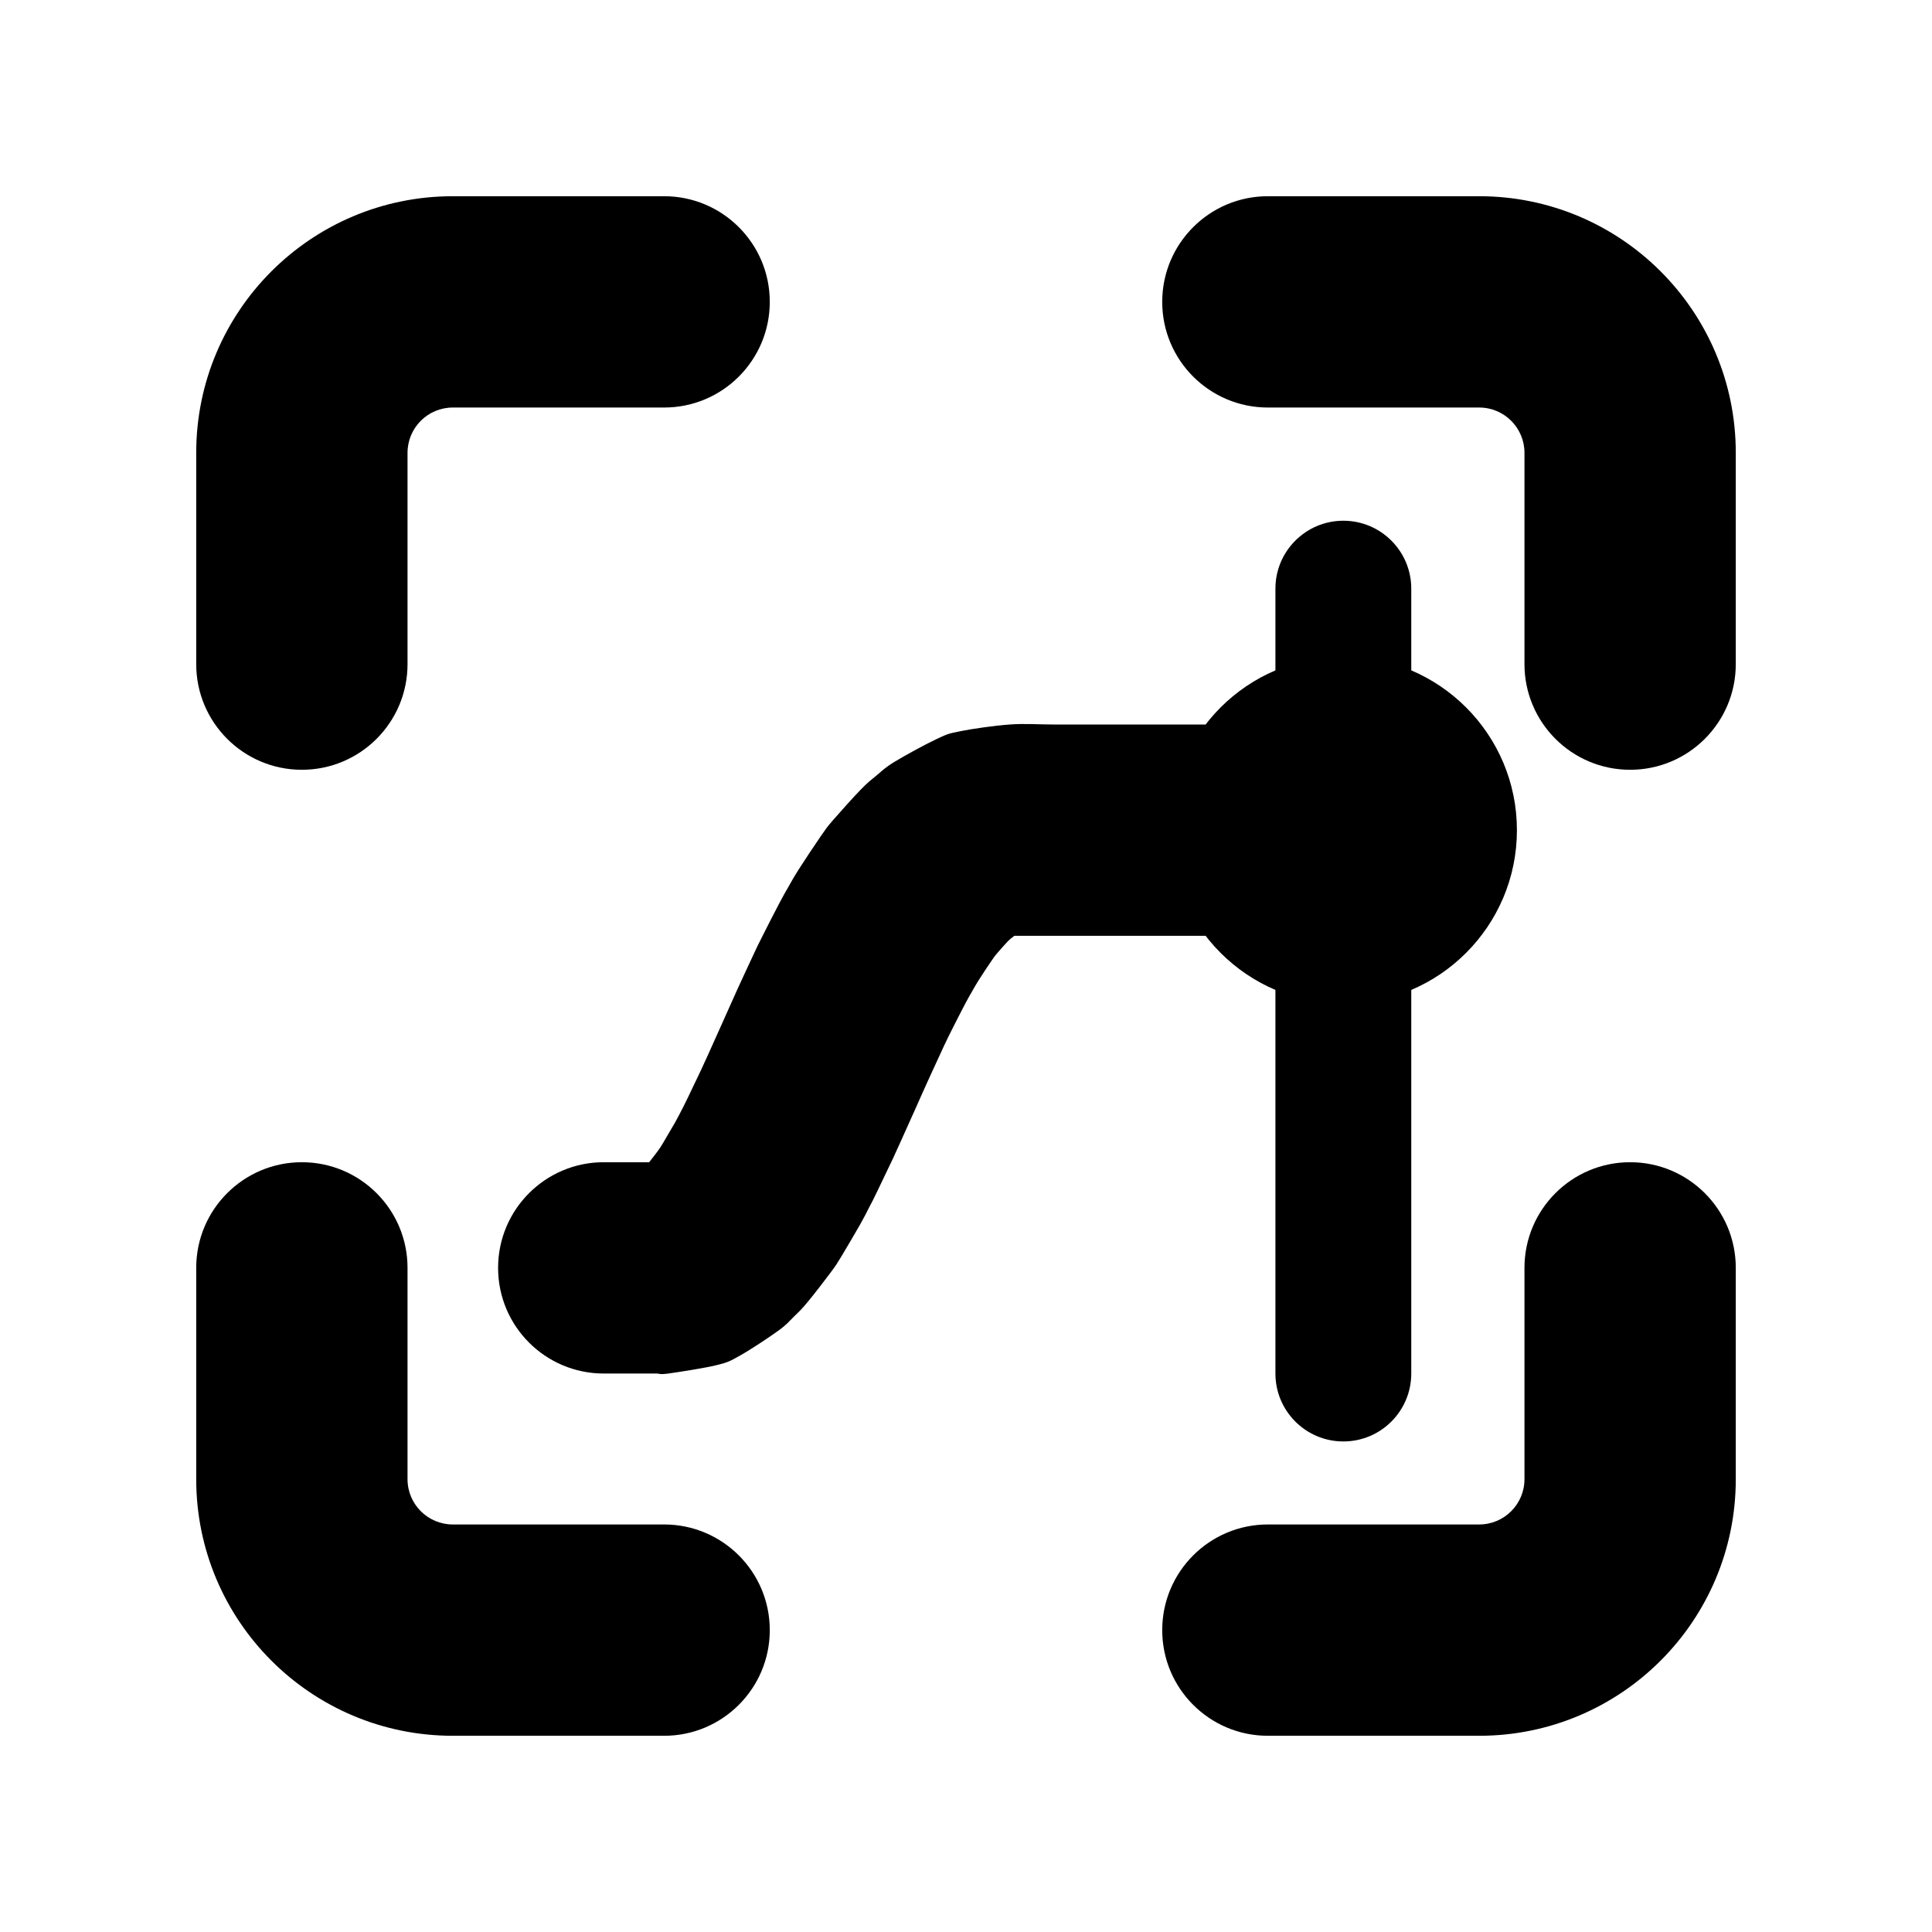
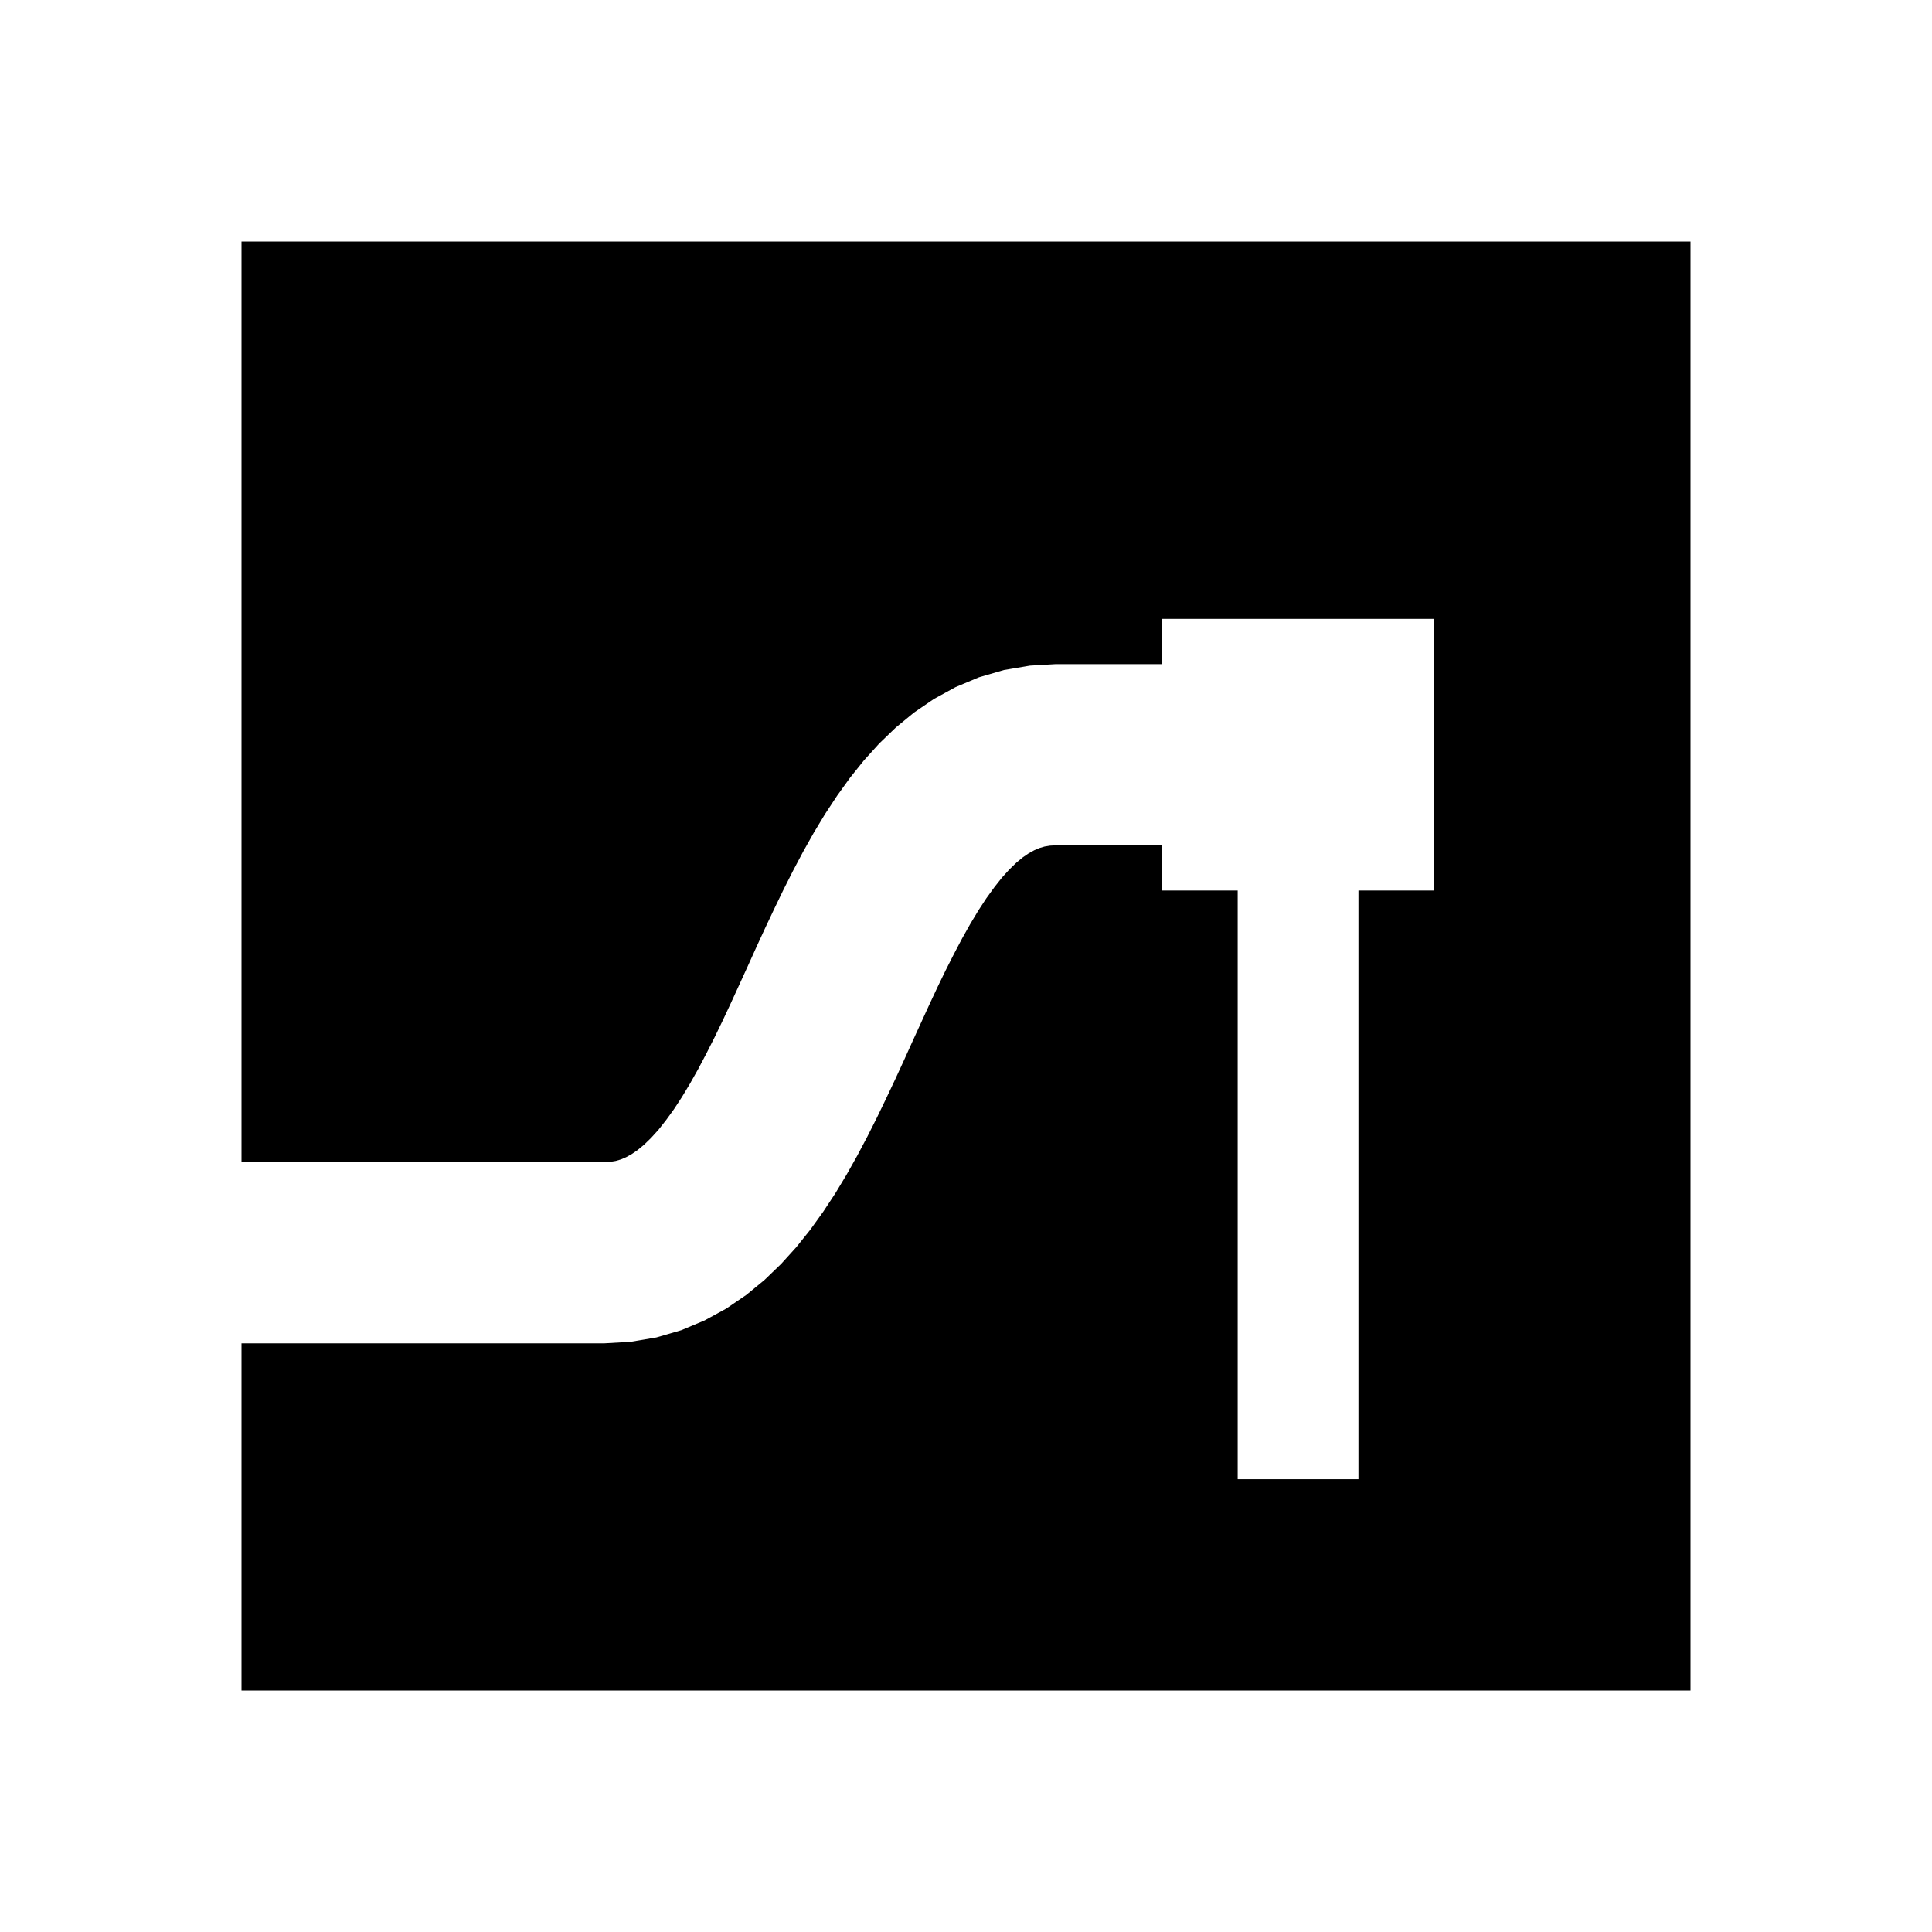
<svg xmlns="http://www.w3.org/2000/svg" viewBox="0 0 256 256">
-   <g>
-     <path fill="#000000" d="M26.0 88.0L26.0 60.0A34.0 34.0 0 0 1 60.0 26.0L88.0 26.0A14.0 14.0 0 0 1 88.0 54.0L60.0 54.0A6.0 6.0 0 0 0 54.0 60.0L54.0 88.0A14.0 14.0 0 0 1 26.0 88.0ZM168.0 26.0L196.0 26.0A34.0 34.0 0 0 1 230.0 60.0L230.0 88.0A14.0 14.0 0 0 1 202.0 88.0L202.0 60.0A6.0 6.0 0 0 0 196.0 54.0L168.0 54.0A14.0 14.0 0 0 1 168.0 26.0ZM230.0 168.0L230.0 196.0A34.0 34.0 0 0 1 196.0 230.0L168.0 230.0A14.0 14.0 0 0 1 168.0 202.0L196.0 202.0A6.0 6.0 0 0 0 202.0 196.0L202.0 168.0A14.0 14.0 0 0 1 230.0 168.0ZM88.0 230.0L60.0 230.0A34.0 34.0 0 0 1 26.0 196.0L26.0 168.0A14.0 14.0 0 0 1 54.0 168.0L54.0 196.0A6.0 6.0 0 0 0 60.0 202.0L88.0 202.0A14.0 14.0 0 0 1 88.0 230.0ZM169.0 78V182A9.0 9.0 0 0 0 187.0 182V78A9.0 9.0 0 0 0 169.0 78Z" />
-     <path fill="#000000" d="M80.00 182.00C80.17 182.00 80.50 182.00 81.00 182.00C81.50 182.00 82.50 182.00 83.00 182.00C83.50 182.00 83.50 182.00 84.00 182.00C84.50 182.00 85.50 182.00 86.00 182.00C86.50 182.00 86.56 182.00 87.00 182.00C87.44 182.00 87.32 182.17 88.64 181.99C89.97 181.80 93.38 181.28 94.94 180.89C96.50 180.50 96.66 180.40 98.02 179.64C99.39 178.88 101.92 177.20 103.12 176.33C104.31 175.47 104.54 175.10 105.19 174.47C105.84 173.83 106.20 173.52 107.02 172.52C107.85 171.53 109.40 169.51 110.15 168.50C110.90 167.48 110.87 167.48 111.52 166.43C112.16 165.38 113.39 163.26 114.00 162.20C114.60 161.13 114.77 160.76 115.14 160.04C115.52 159.32 115.71 158.96 116.24 157.86C116.77 156.77 117.82 154.57 118.34 153.47C118.85 152.37 118.85 152.36 119.34 151.27C119.84 150.17 120.82 147.98 121.31 146.89C121.80 145.80 121.95 145.45 122.27 144.73C122.59 144.02 122.75 143.65 123.23 142.61C123.70 141.58 124.64 139.54 125.11 138.53C125.59 137.53 125.59 137.52 126.05 136.60C126.51 135.67 127.44 133.87 127.90 132.99C128.36 132.12 128.51 131.88 128.81 131.36C129.11 130.83 129.27 130.53 129.70 129.85C130.13 129.17 130.98 127.88 131.40 127.28C131.81 126.68 131.82 126.67 132.18 126.25C132.53 125.83 133.20 125.09 133.51 124.76C133.82 124.44 133.87 124.43 134.01 124.31C134.16 124.19 134.28 124.10 134.37 124.03C134.46 123.97 134.56 123.92 134.57 123.90C134.59 123.89 134.50 123.93 134.44 123.94C134.38 123.96 133.37 123.99 134.21 124.00C135.05 124.01 137.70 124.00 139.50 124.00C141.30 124.00 142.25 124.00 145.00 124.00C147.75 124.00 153.25 124.00 156.00 124.00C158.75 124.00 158.75 124.00 161.50 124.00C164.25 124.00 169.75 124.00 172.50 124.00C175.25 124.00 177.08 124.00 178.00 124.00A14 14 0 0 0 178.00 96.00C177.08 96.00 175.25 96.00 172.50 96.00C169.75 96.00 164.25 96.00 161.50 96.00C158.75 96.00 158.75 96.00 156.00 96.00C153.25 96.00 147.75 96.00 145.00 96.00C142.25 96.00 141.37 96.00 139.50 96.00C137.63 96.00 135.84 95.85 133.79 96.00C131.74 96.15 128.82 96.57 127.19 96.90C125.57 97.22 125.49 97.28 124.04 97.96C122.60 98.63 119.83 100.15 118.52 100.95C117.21 101.75 116.91 102.12 116.16 102.74C115.41 103.36 115.00 103.65 114.03 104.65C113.06 105.65 111.23 107.69 110.34 108.72C109.46 109.75 109.48 109.76 108.73 110.84C107.98 111.92 106.53 114.11 105.83 115.21C105.13 116.31 104.94 116.69 104.51 117.44C104.08 118.18 103.86 118.56 103.26 119.69C102.66 120.82 101.50 123.10 100.93 124.24C100.35 125.37 100.36 125.38 99.83 126.51C99.29 127.65 98.25 129.91 97.73 131.04C97.22 132.16 97.06 132.53 96.73 133.27C96.40 134.00 96.23 134.39 95.75 135.46C95.27 136.53 94.32 138.65 93.85 139.69C93.38 140.73 93.38 140.74 92.93 141.70C92.48 142.66 91.58 144.54 91.14 145.45C90.70 146.36 90.56 146.62 90.28 147.17C89.99 147.72 89.84 148.03 89.44 148.75C89.03 149.46 88.24 150.82 87.86 151.45C87.48 152.08 87.46 152.09 87.15 152.53C86.83 152.97 86.23 153.74 85.97 154.06C85.71 154.39 85.68 154.38 85.58 154.49C85.47 154.59 85.35 154.68 85.37 154.68C85.39 154.68 85.54 154.57 85.70 154.50C85.85 154.43 86.01 154.35 86.29 154.27C86.56 154.18 87.24 154.06 87.36 154.01C87.48 153.97 87.23 154.00 87.00 154.00C86.77 154.00 86.50 154.00 86.00 154.00C85.50 154.00 84.50 154.00 84.00 154.00C83.50 154.00 83.50 154.00 83.00 154.00C82.50 154.00 81.50 154.00 81.00 154.00C80.50 154.00 80.17 154.00 80.00 154.00A14 14 0 0 0 80.00 182.00ZM155.00 110.00A23 23 0 1 0 201.00 110.00A23 23 0 1 0 155.00 110.00Z" />
-   </g>
+   <path fill="#000000" d="M32 32L224 32L224 224L32 224L32 178L80.03 178L83.53 177.8L86.97 177.22L90.27 176.26L93.37 174.96L96.24 173.39L98.89 171.58L101.3 169.6L103.5 167.48L105.52 165.25L107.37 162.94L109.08 160.56L110.68 158.13L112.17 155.66L113.58 153.15L114.92 150.62L116.2 148.08L117.43 145.53L118.63 142.99L119.79 140.47L120.92 137.97L122.04 135.52L123.14 133.12L124.23 130.79L125.32 128.54L126.41 126.39L127.49 124.34L128.57 122.42L129.64 120.64L130.7 119.02L131.75 117.57L132.76 116.29L133.74 115.21L134.67 114.31L135.53 113.6L136.32 113.06L137.05 112.66L137.73 112.37L138.41 112.17L139.14 112.05L140.09 112L154 112L154 118L164 118L164 196L180 196L180 118L190 118L190 82L154 82L154 88L139.91 88L136.47 88.2L133.03 88.78L129.73 89.74L126.63 91.04L123.76 92.61L121.11 94.42L118.7 96.4L116.5 98.52L114.48 100.75L112.63 103.06L110.92 105.44L109.32 107.87L107.83 110.34L106.42 112.85L105.08 115.38L103.8 117.92L102.57 120.47L101.37 123.01L100.21 125.53L99.08 128.03L97.96 130.48L96.86 132.88L95.77 135.21L94.68 137.46L93.59 139.61L92.51 141.66L91.43 143.58L90.36 145.36L89.3 146.98L88.25 148.43L87.24 149.71L86.26 150.79L85.33 151.69L84.47 152.4L83.68 152.94L82.95 153.34L82.27 153.63L81.59 153.83L80.86 153.95L79.97 154L32 154Z" />
</svg>
